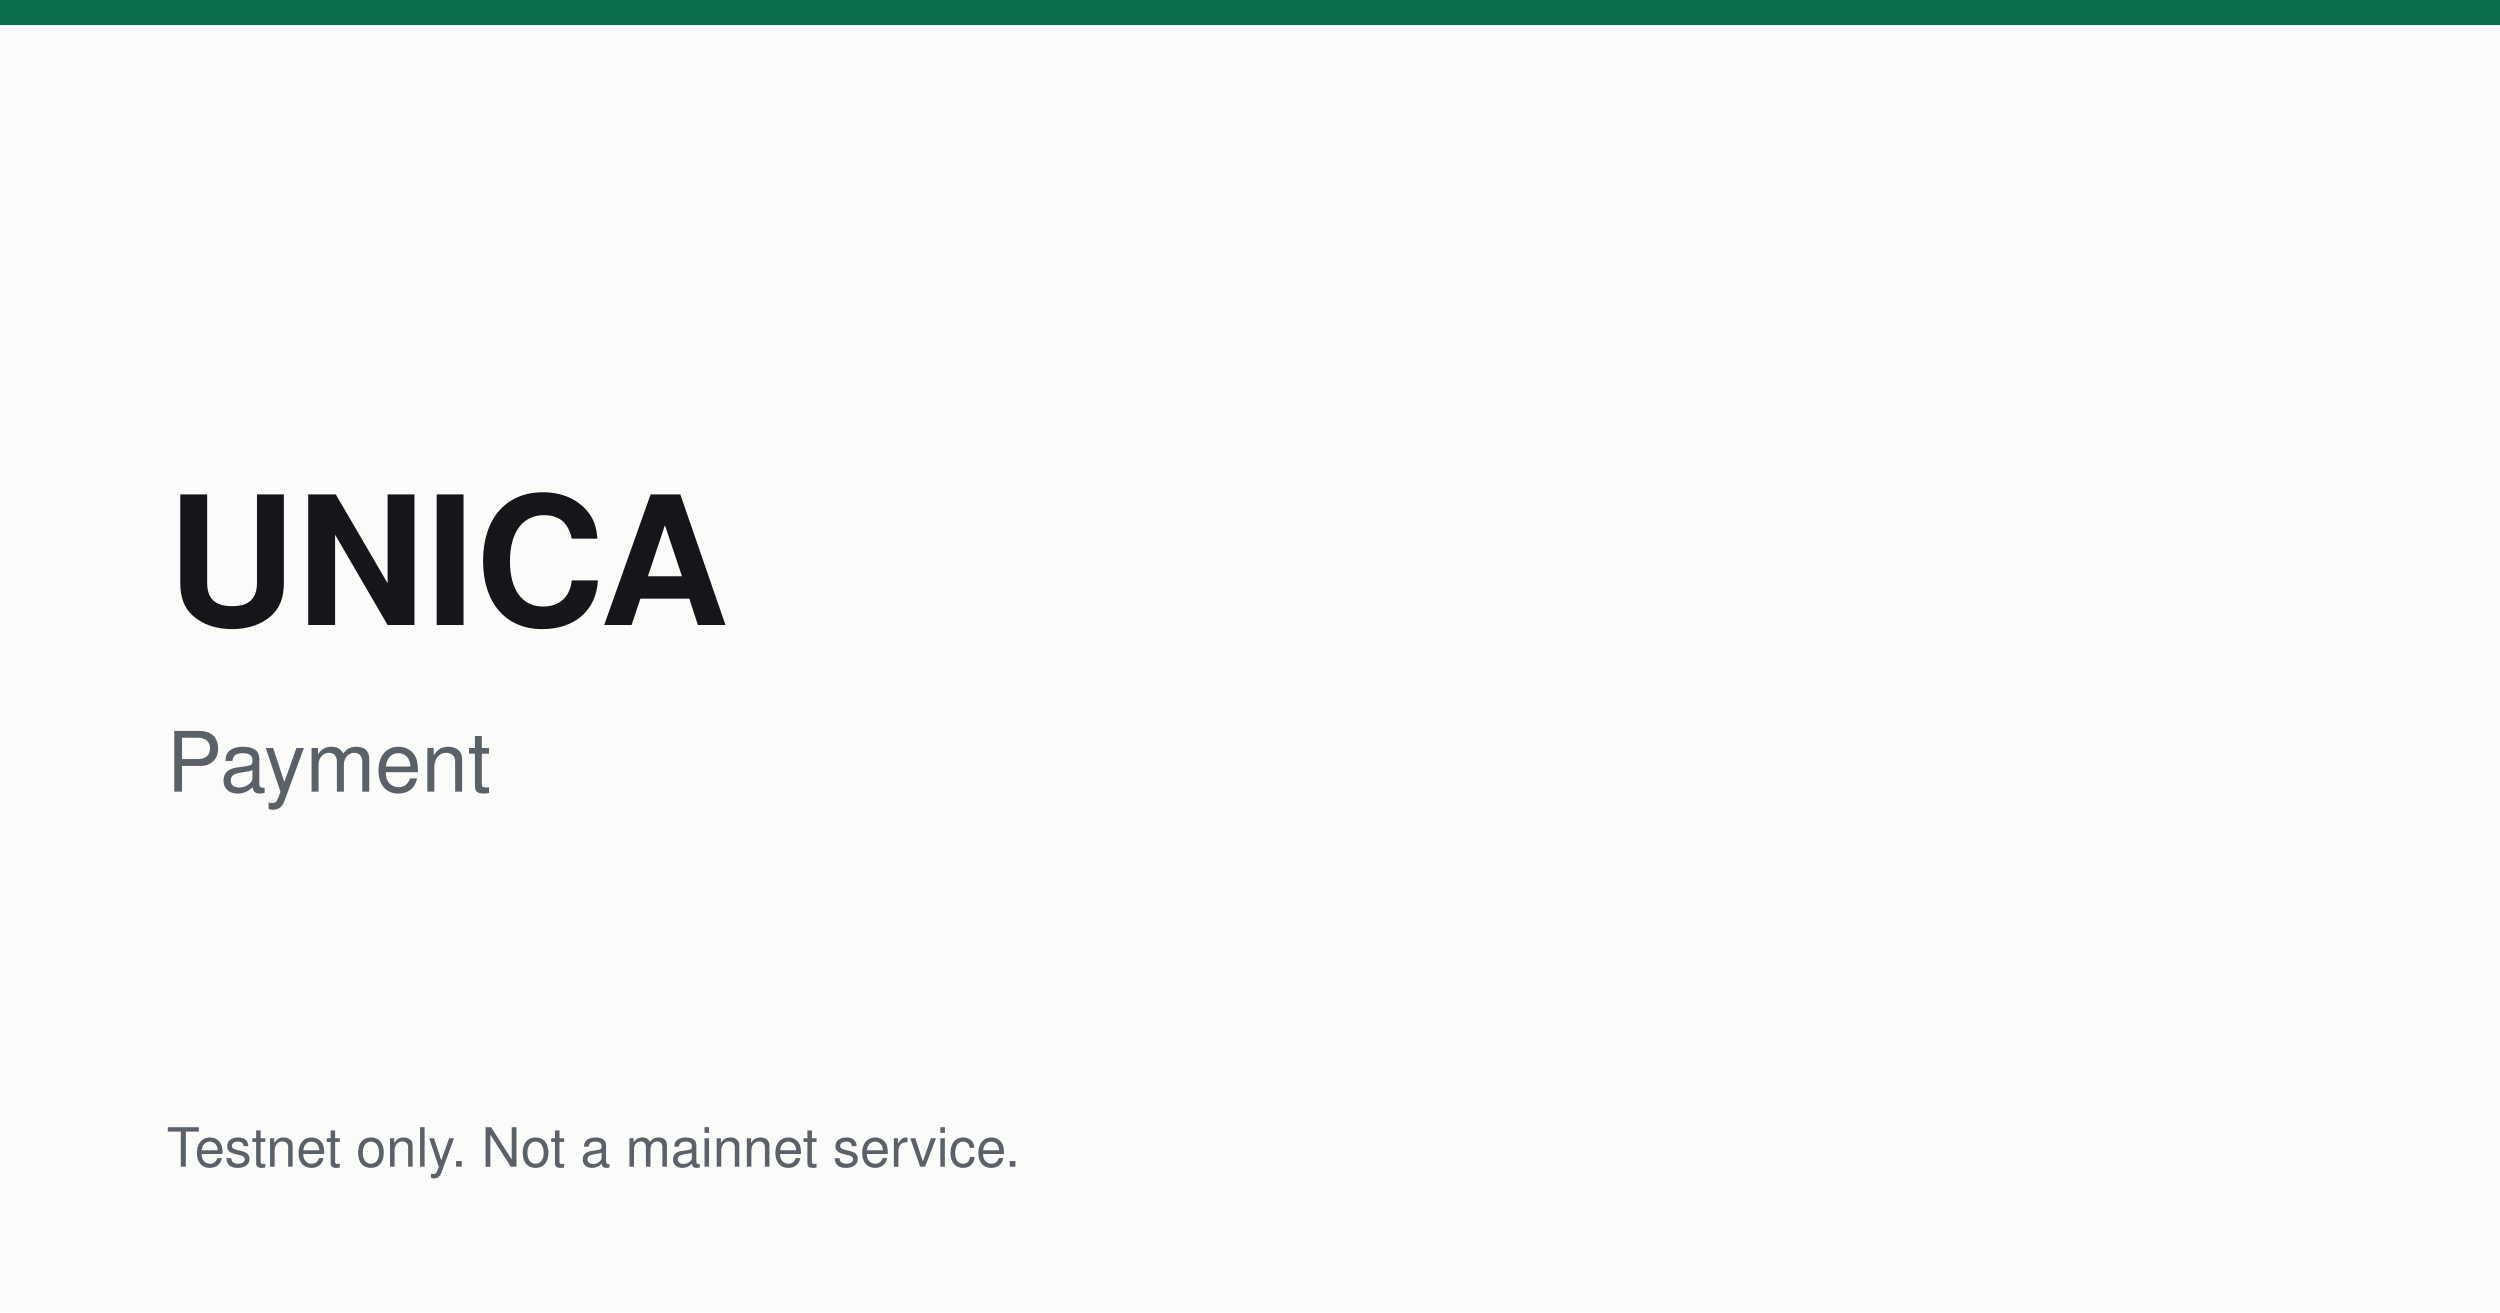
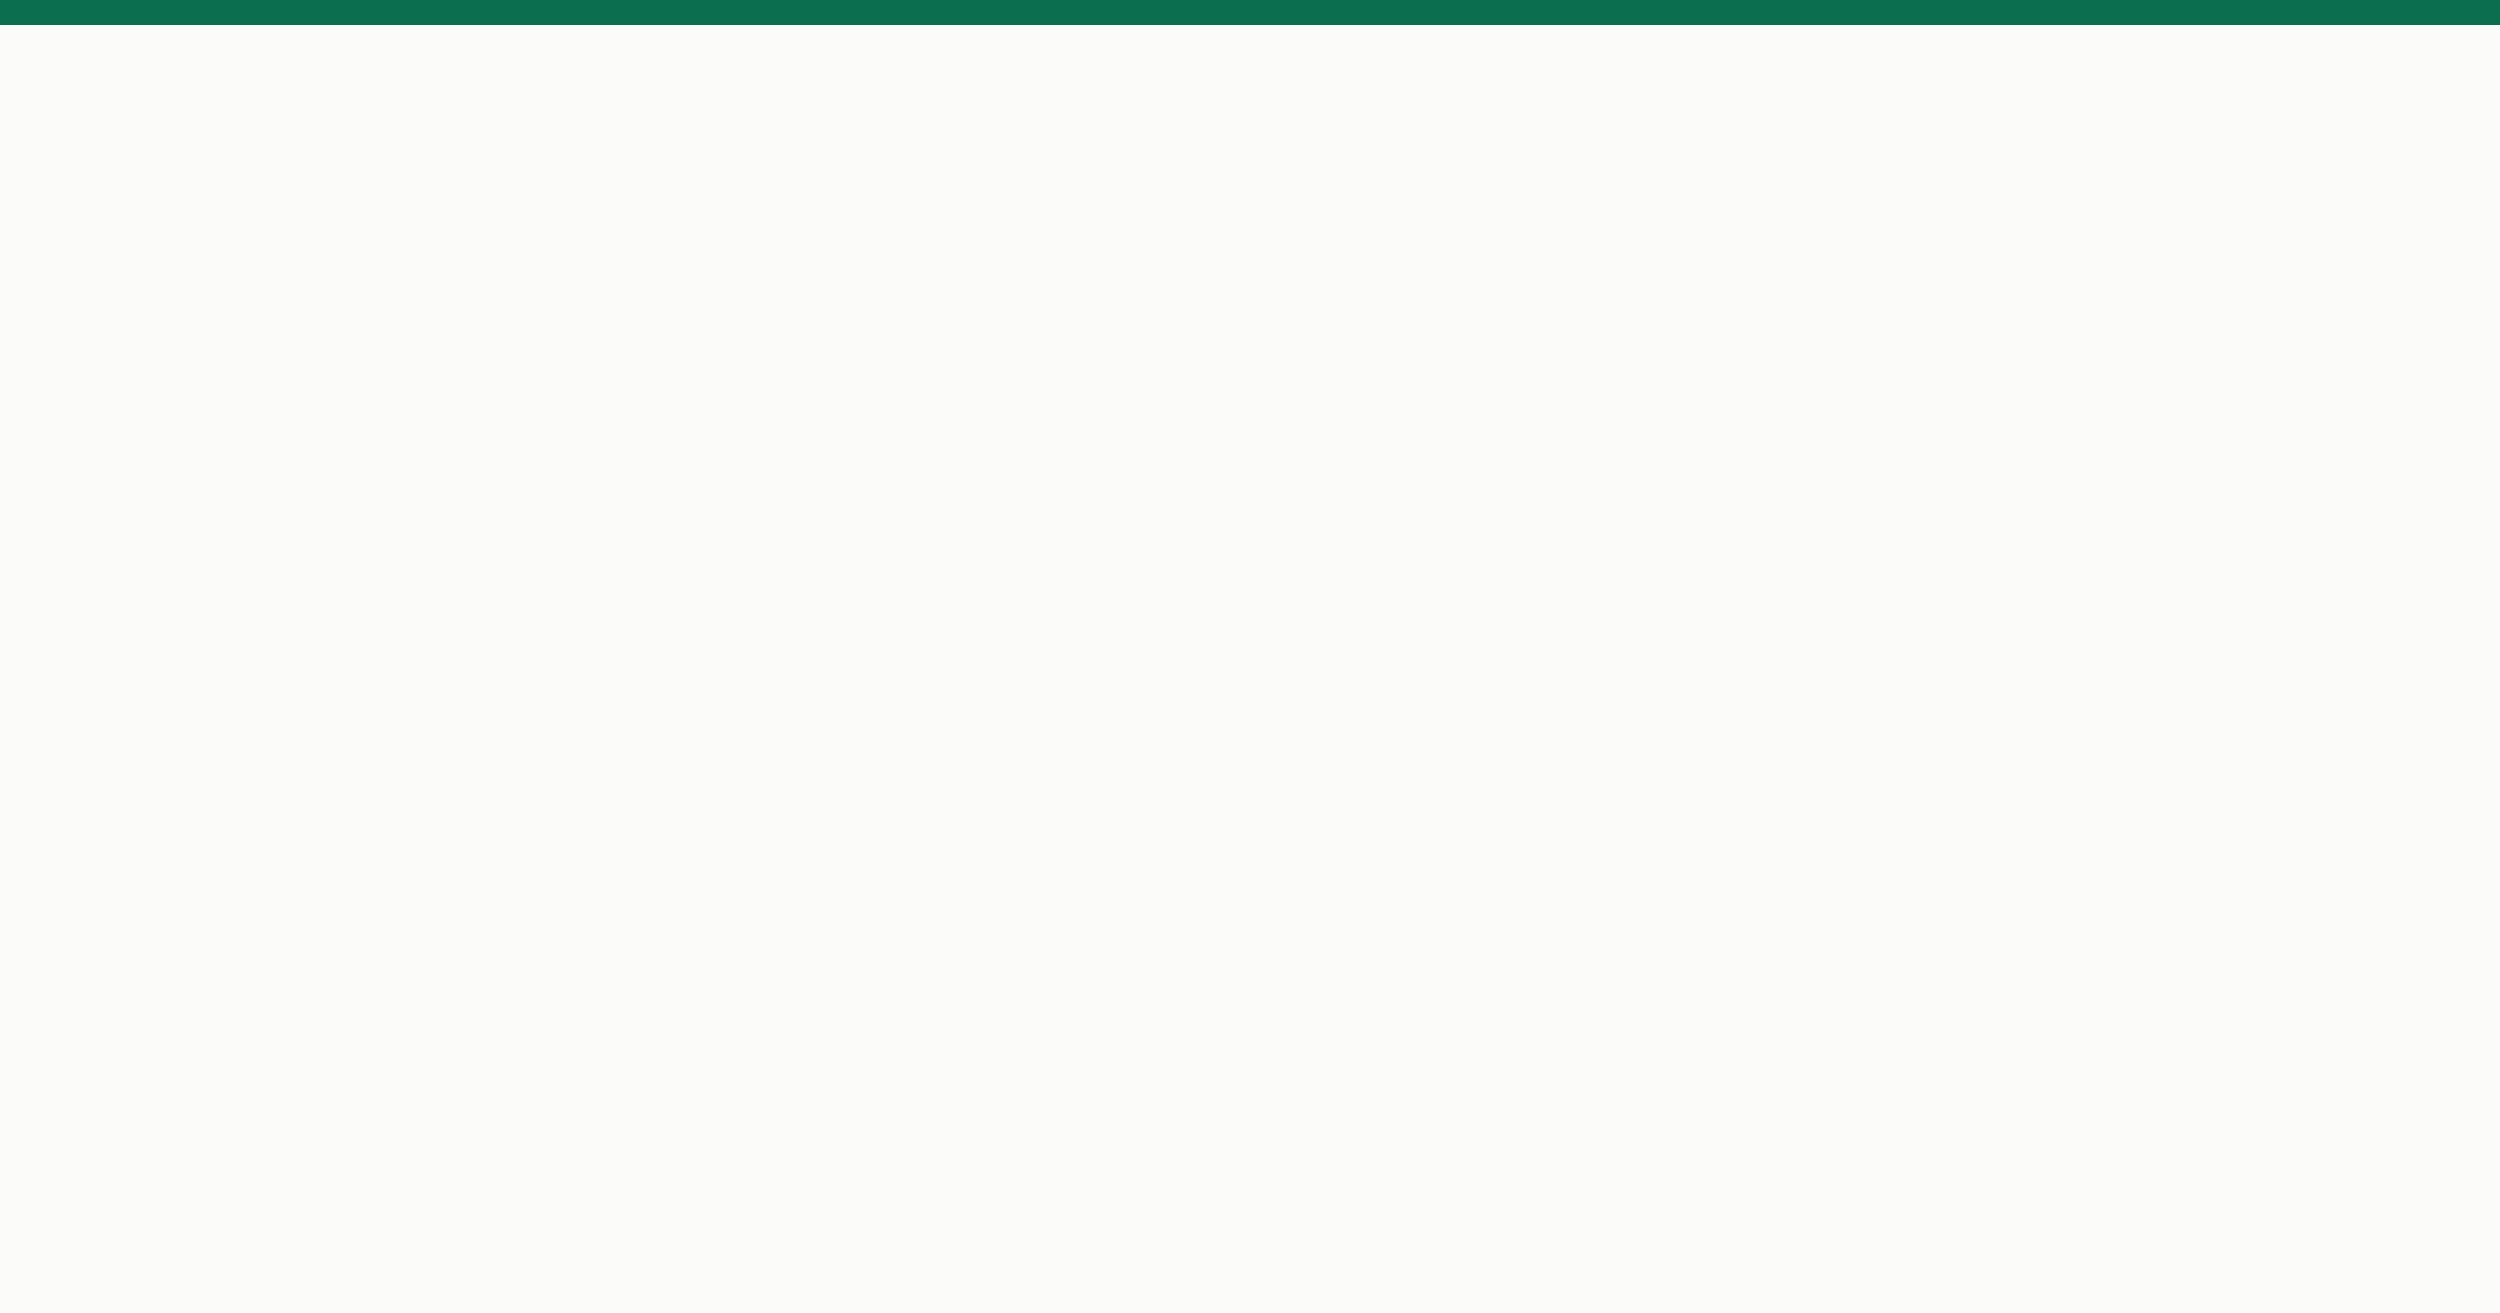
- <svg xmlns="http://www.w3.org/2000/svg" width="1200" height="630" viewBox="0 0 1200 630" role="img" aria-label="UNICA — Payment">
+ <svg xmlns="http://www.w3.org/2000/svg" width="1200" height="630" viewBox="0 0 1200 630" role="img" aria-label="UNICA">
  <rect width="1200" height="630" fill="#fbfbfa" />
  <rect x="0" y="0" width="1200" height="12" fill="#0b6e4f" />
-   <text x="80" y="300" font-family="Helvetica,Arial,sans-serif" font-size="86" font-weight="700" fill="#14161a">UNICA</text>
-   <text x="80" y="380" font-family="Helvetica,Arial,sans-serif" font-size="40" fill="#5b6169">Payment</text>
-   <text x="80" y="560" font-family="Helvetica,Arial,sans-serif" font-size="26" fill="#5b6169">Testnet only. Not a mainnet service.</text>
</svg>
